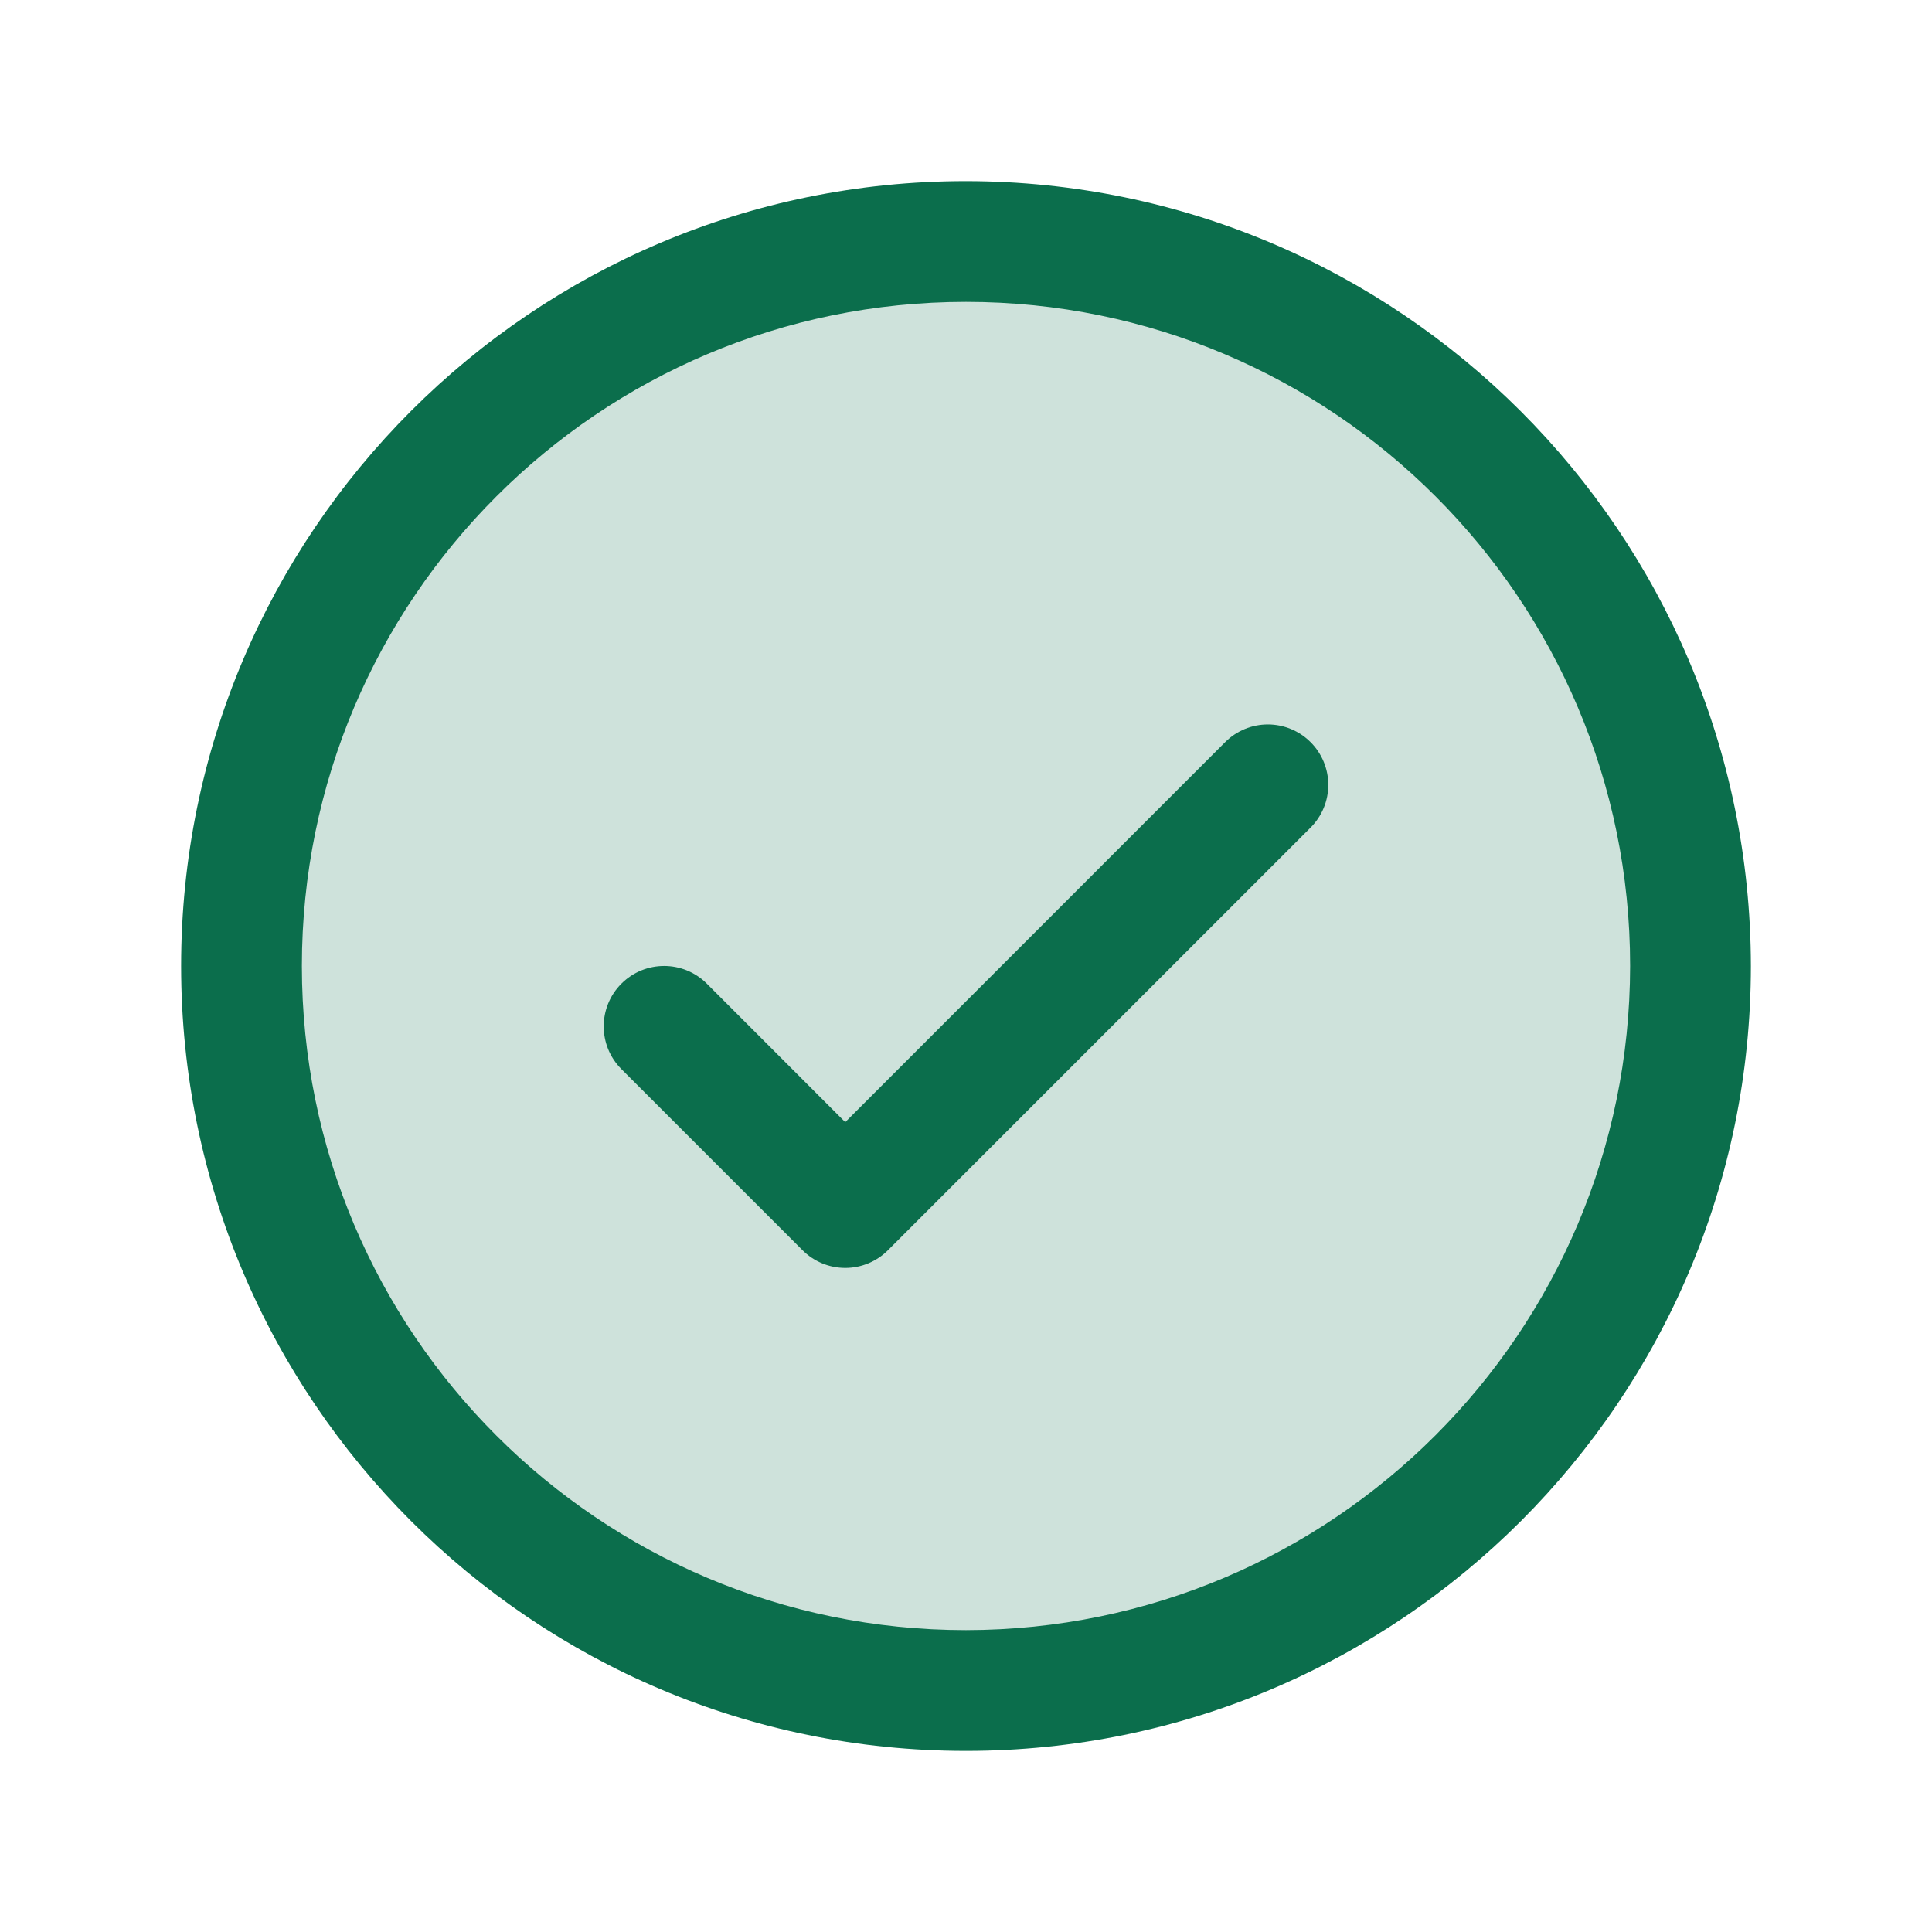
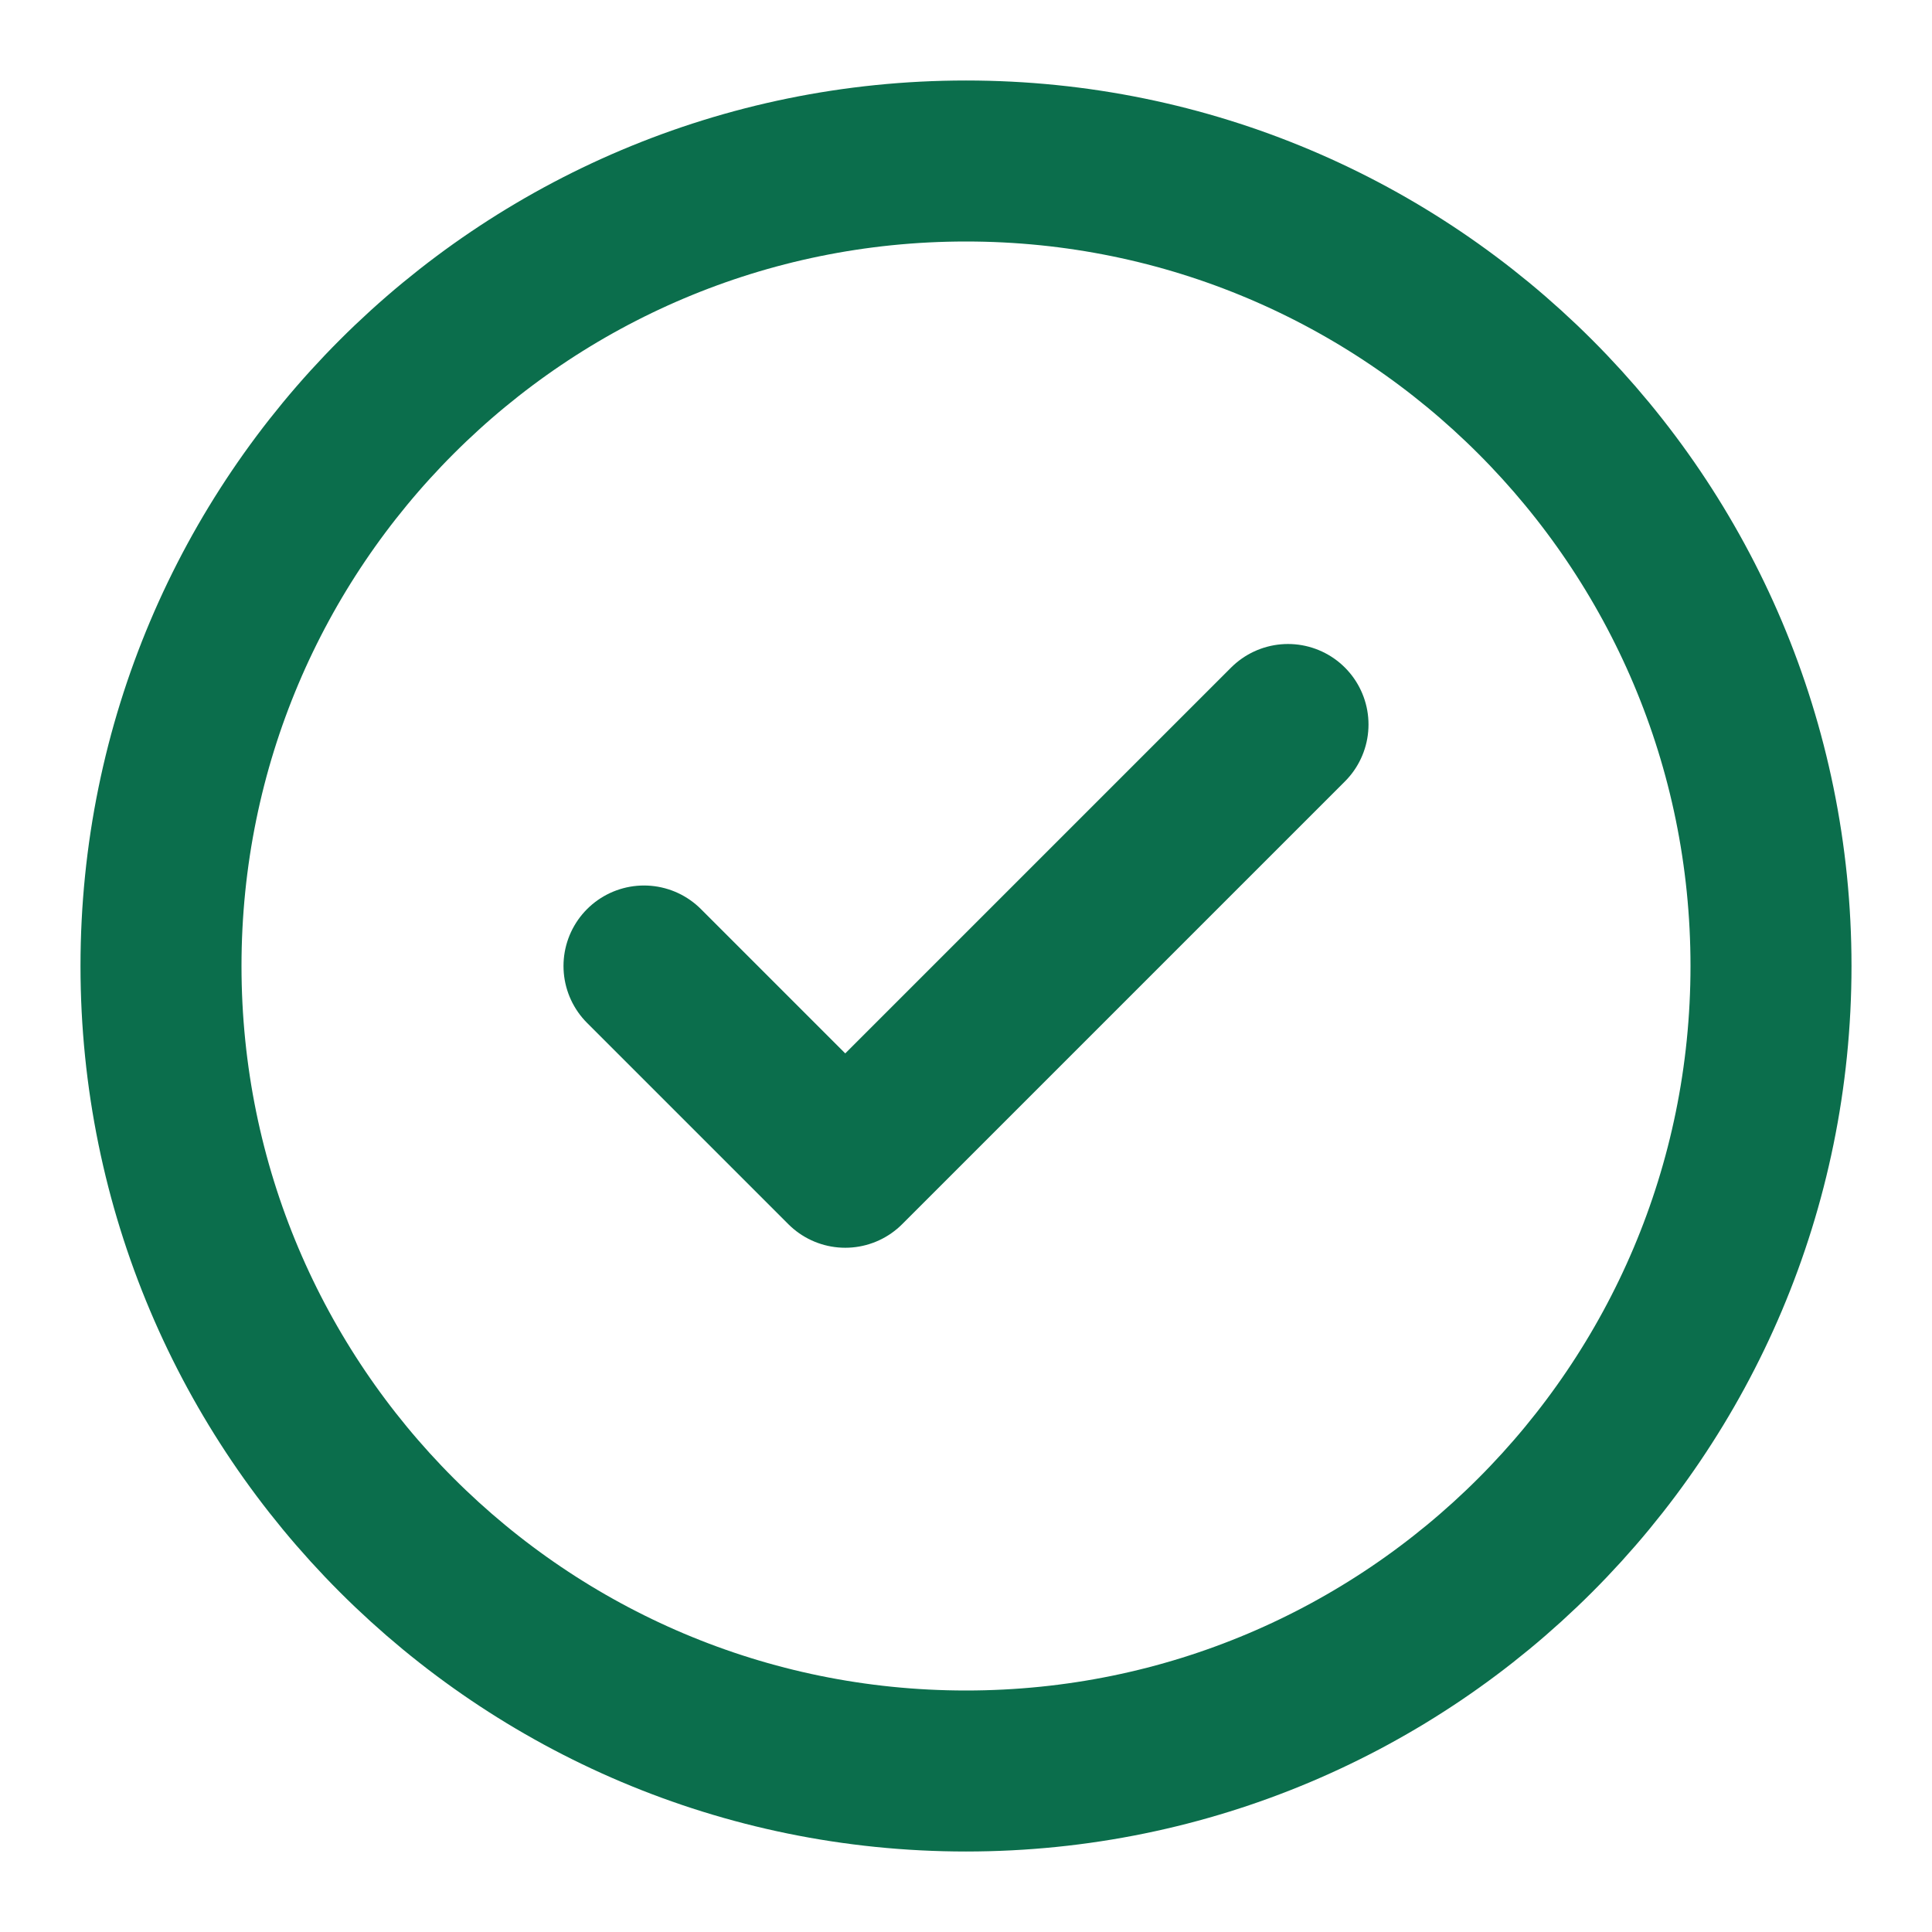
- <svg xmlns="http://www.w3.org/2000/svg" viewBox="0 0 256 256" fill="#0b6e4c" width="48" height="48">
-   <path d="M224,128a96,96,0,1,1-96-96A96,96,0,0,1,224,128Z" opacity="0.2" />
-   <path d="M173.66,98.34a8,8,0,0,1,0,11.32l-56,56a8,8,0,0,1-11.32,0l-24-24a8,8,0,0,1,11.32-11.32L112,148.69l50.34-50.35A8,8,0,0,1,173.66,98.34ZM232,128A104,104,0,1,1,128,24,104.11,104.11,0,0,1,232,128Zm-16,0a88,88,0,1,0-88,88A88.1,88.1,0,0,0,216,128Z" />
+ <svg xmlns="http://www.w3.org/2000/svg" width="48" height="48" viewBox="0 0 24 24" fill="none" stroke="#0b6e4c" stroke-width="2" stroke-linecap="round" stroke-linejoin="round">
+   <circle cx="12" cy="12" r="10" />
+   <path d="m16 9-5.5 5.5L8 12" />
</svg>
